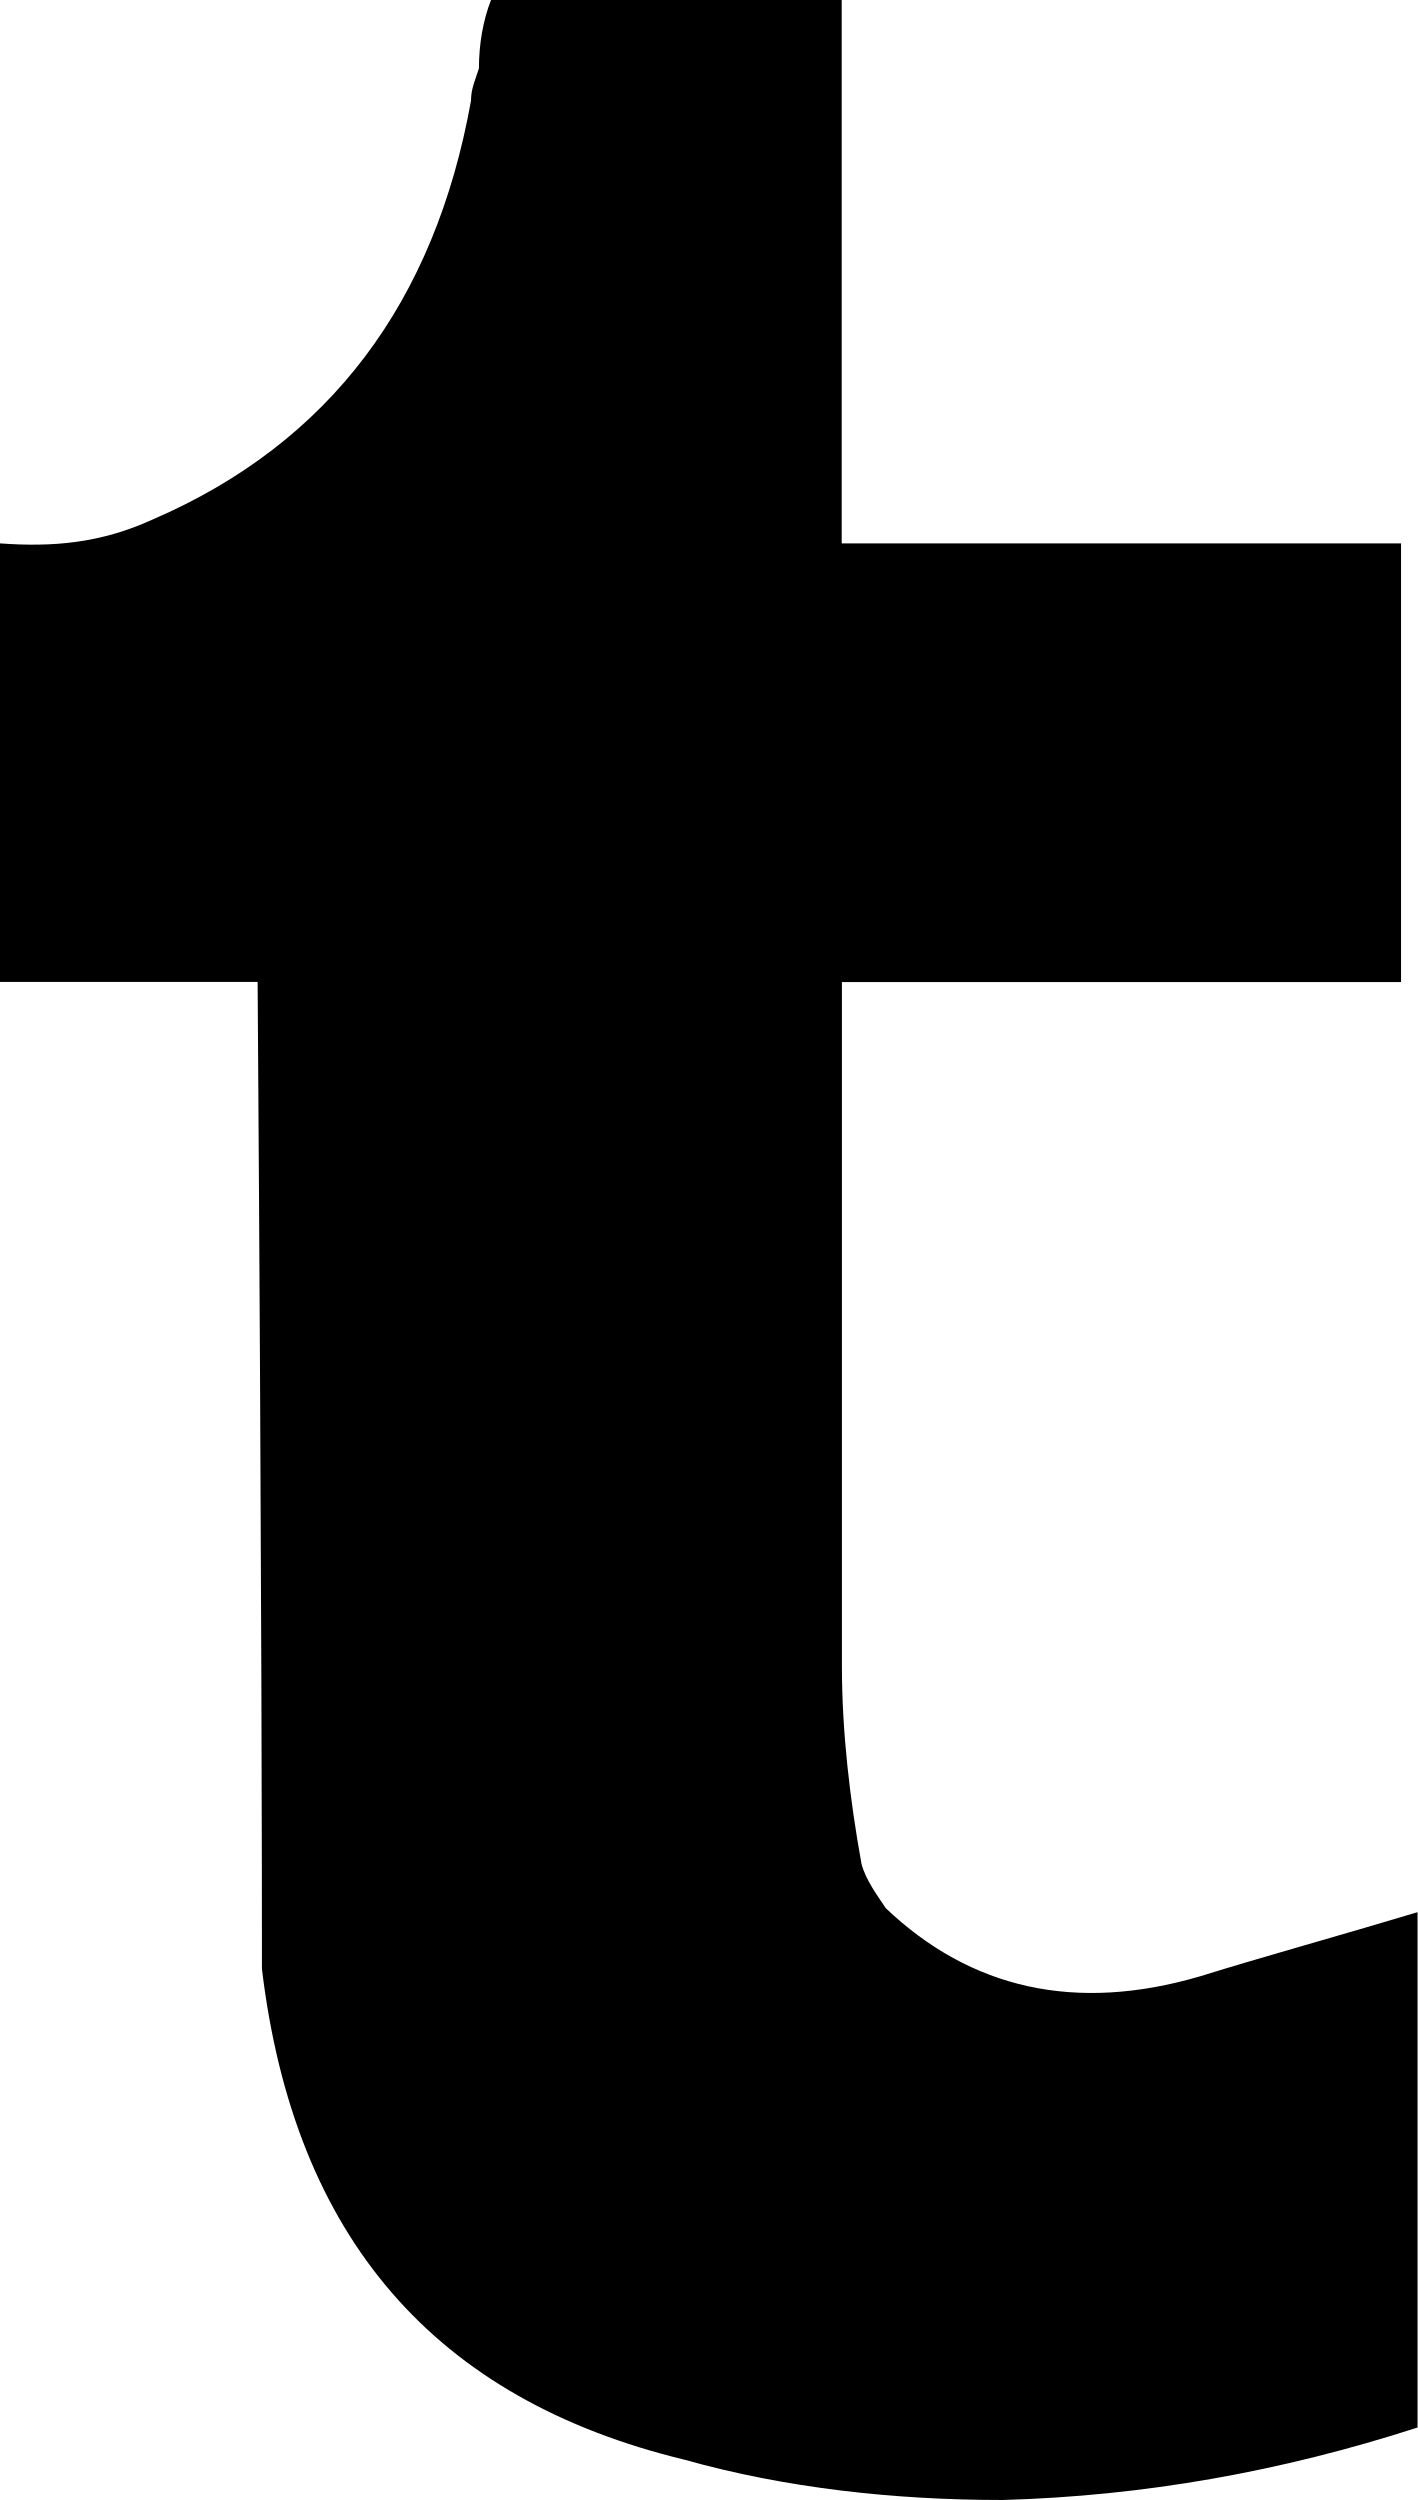
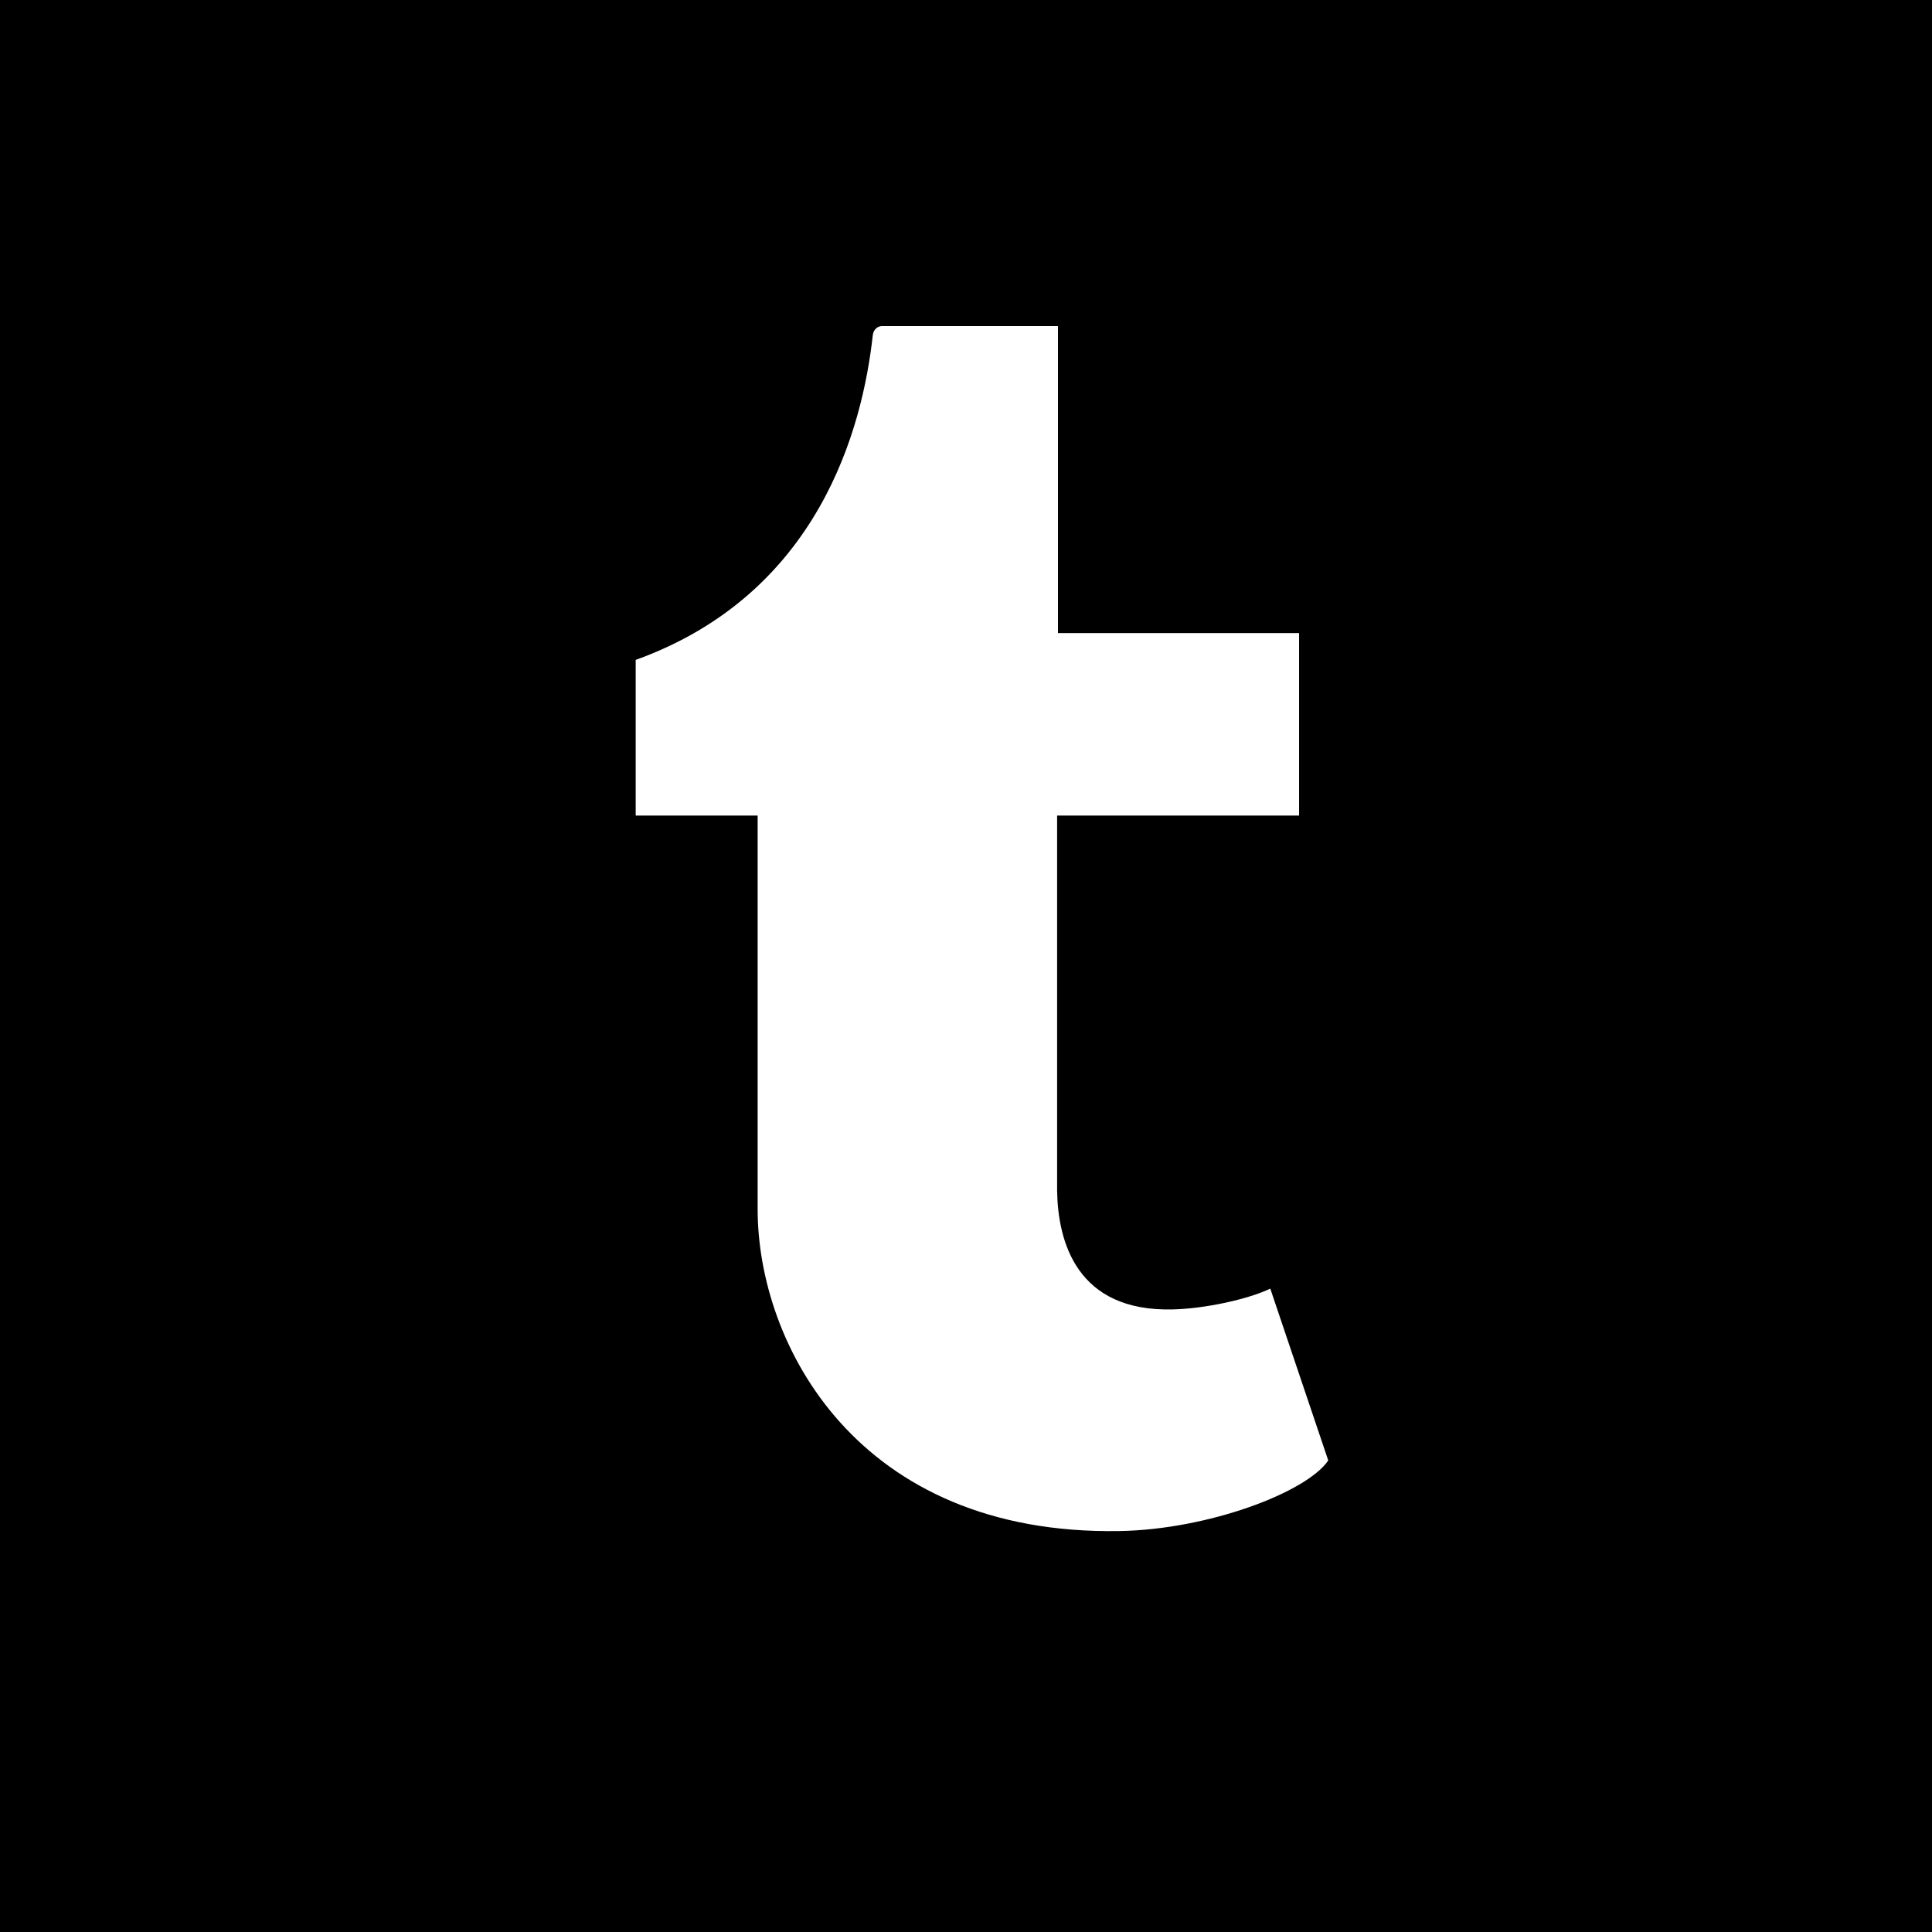
- <svg xmlns="http://www.w3.org/2000/svg" width="340.206" height="600" viewBox="579.91 0 340.206 600" enable-background="new 579.91 0 340.206 600">
-   <path d="M781.917 130.412V0h-84.16c-1.9 4.83-2.904 10.56-2.904 16.42-.897 2.825-1.9 4.857-1.9 7.735-8.66 48.284-33.792 82.102-76.347 100.5-12.566 5.756-24.13 6.68-36.695 5.756v105.254h61.828c1.03 147.915 1.03 224.208 1.03 228.09v8.764c7.76 64.65 41.525 103.326 101.45 117.82 24.13 6.783 50.186 9.66 76.347 9.66 33.765-.95 66.658-6.757 99.552-17.396v-123.68c-19.298 5.808-36.827 10.612-52.19 15.39-29.964 8.792-55.096 2.984-75.423-16.34-1.928-2.904-4.83-6.785-5.835-10.64-2.8-15.47-4.7-31.837-4.7-47.386V235.69H916.16V130.41h-134.24z" />
+ <svg xmlns="http://www.w3.org/2000/svg" width="612" height="612" viewBox="0 0 612 612">
+   <path d="M1.147 0H0v612h612V0H1.147zm353.507 484.99C271.5 486.427 240 425.76 240 383.056V258.34h-38.632v-49.304c57.91-20.884 71.833-73.115 75.104-102.873.23-2.046 1.836-2.85 2.754-2.85h55.902v97.23h76.386v57.796H334.86v118.823c.25 16.16 6.18 38.44 36.74 37.62 10.117-.25 23.696-3.195 30.79-6.58l18.36 54.43c-6.885 10.137-38.04 21.88-66.096 22.358z" />
</svg>
